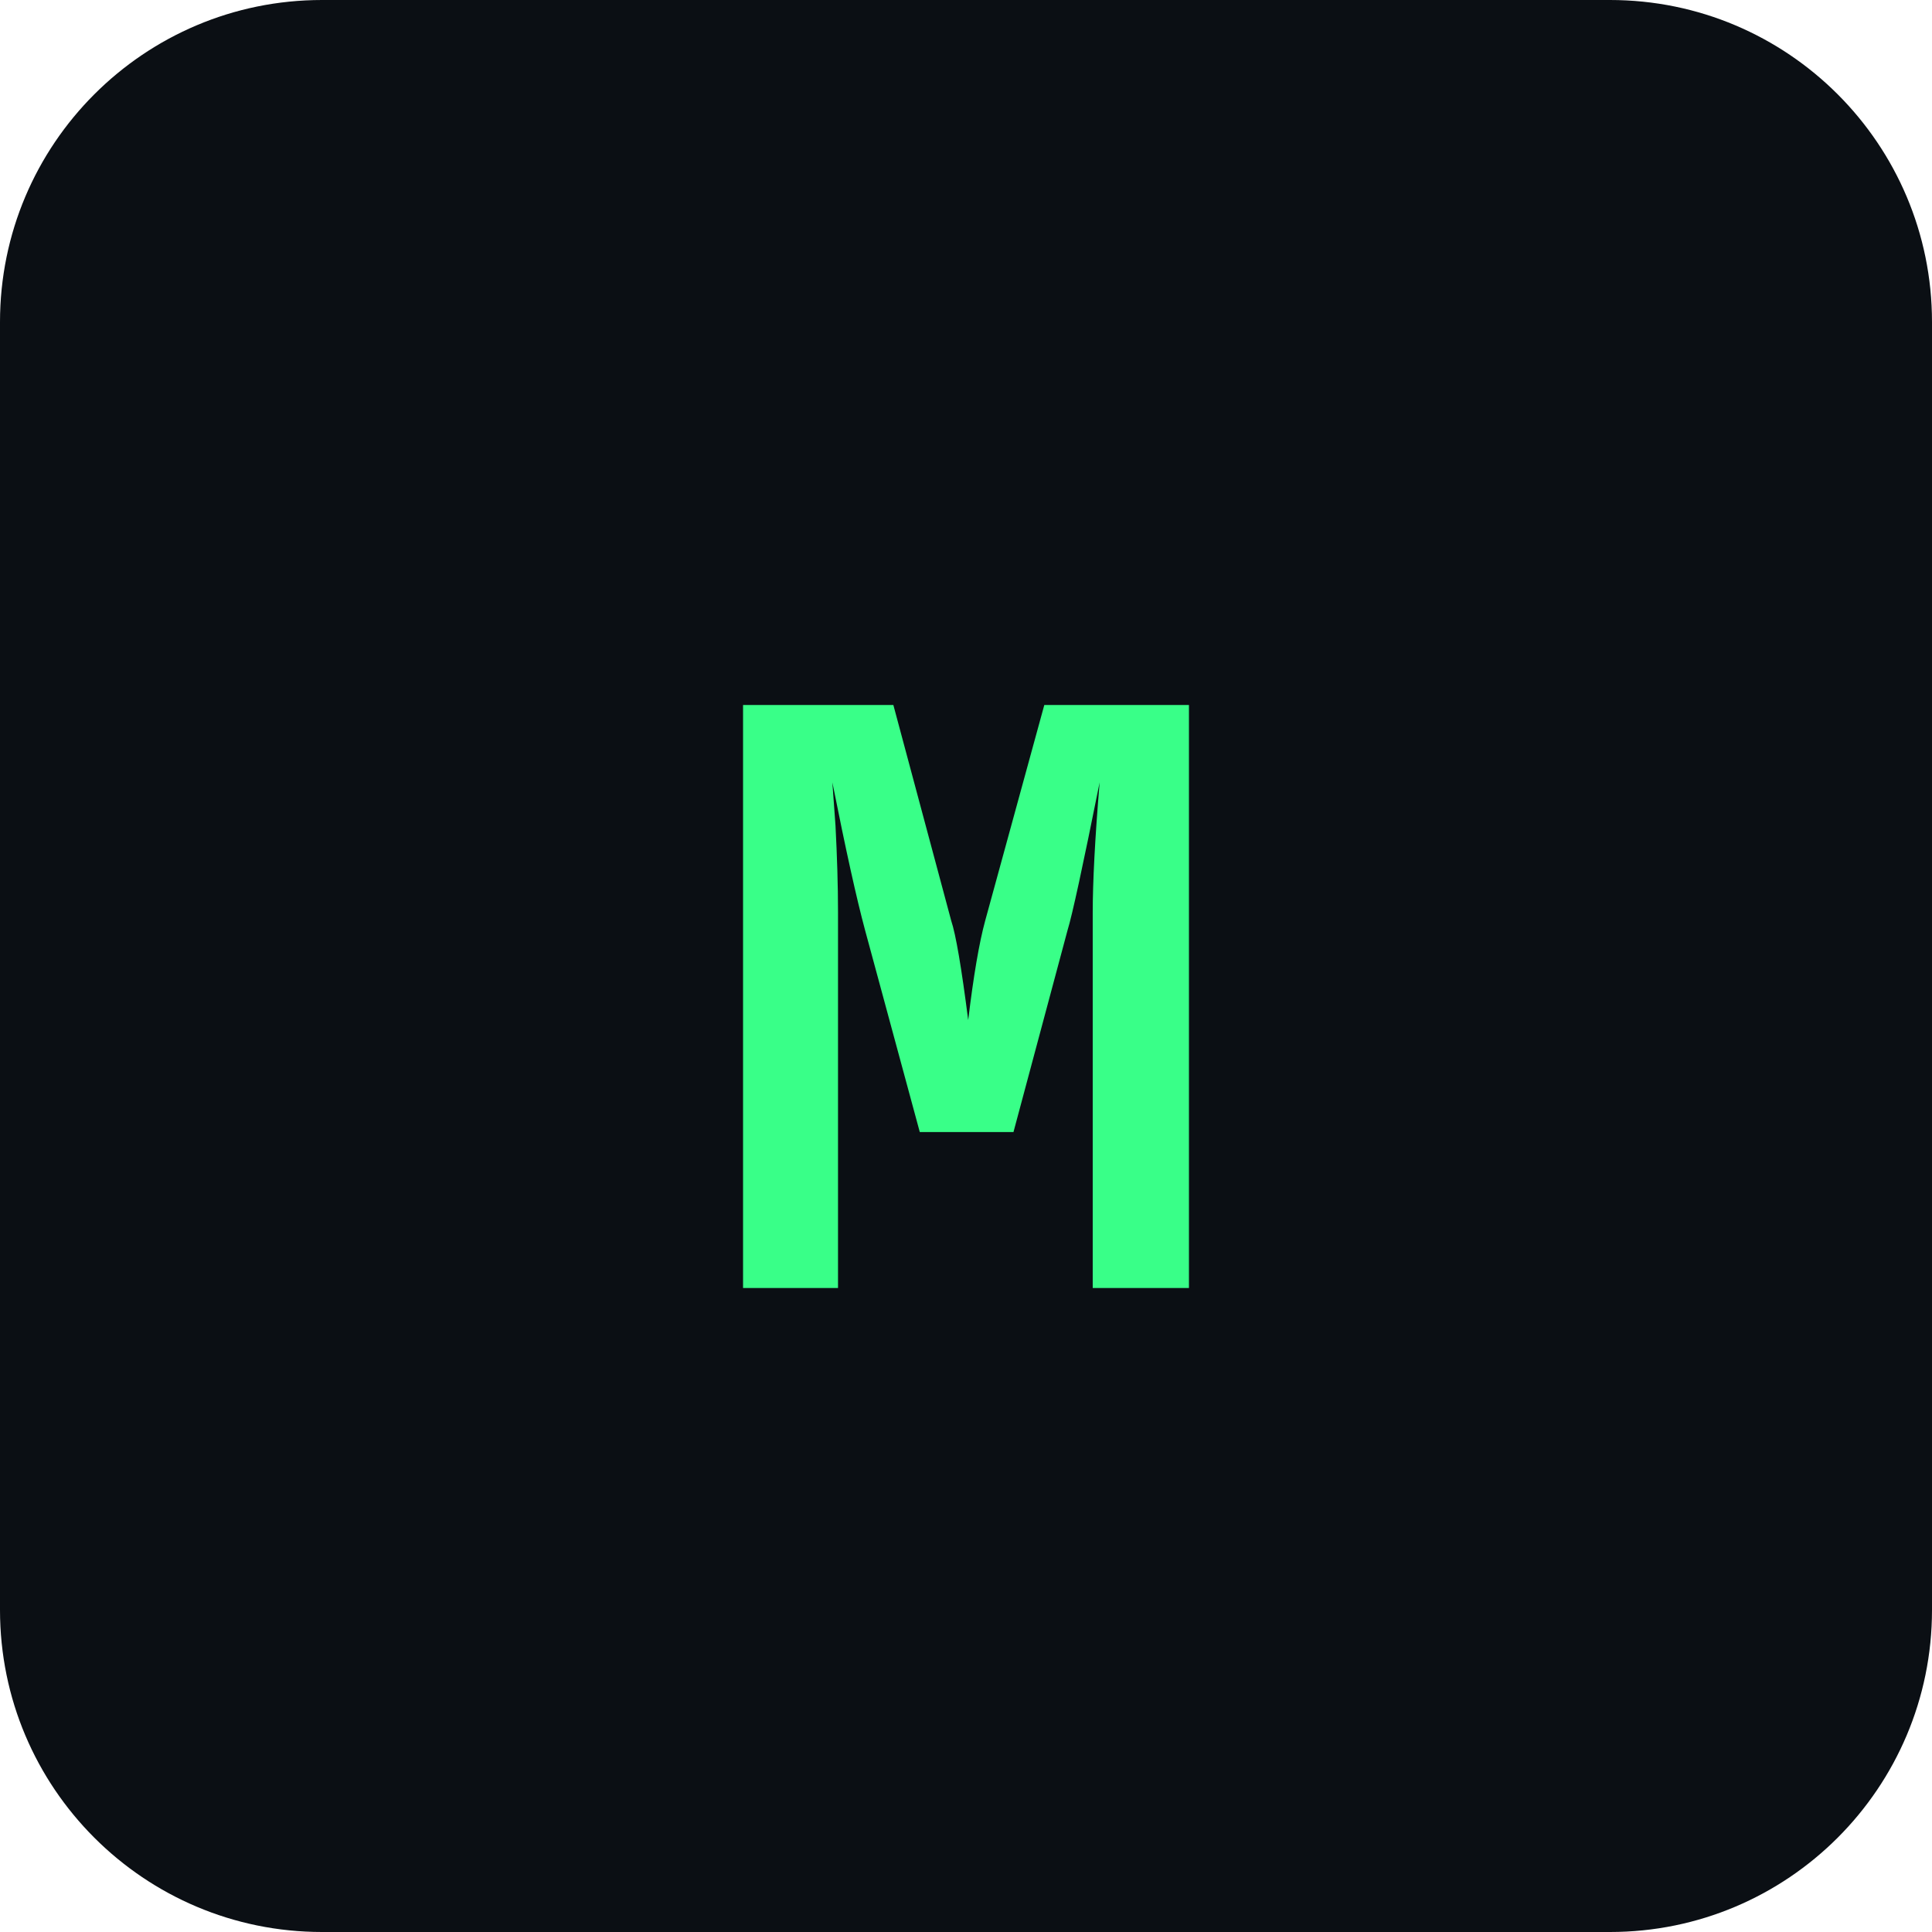
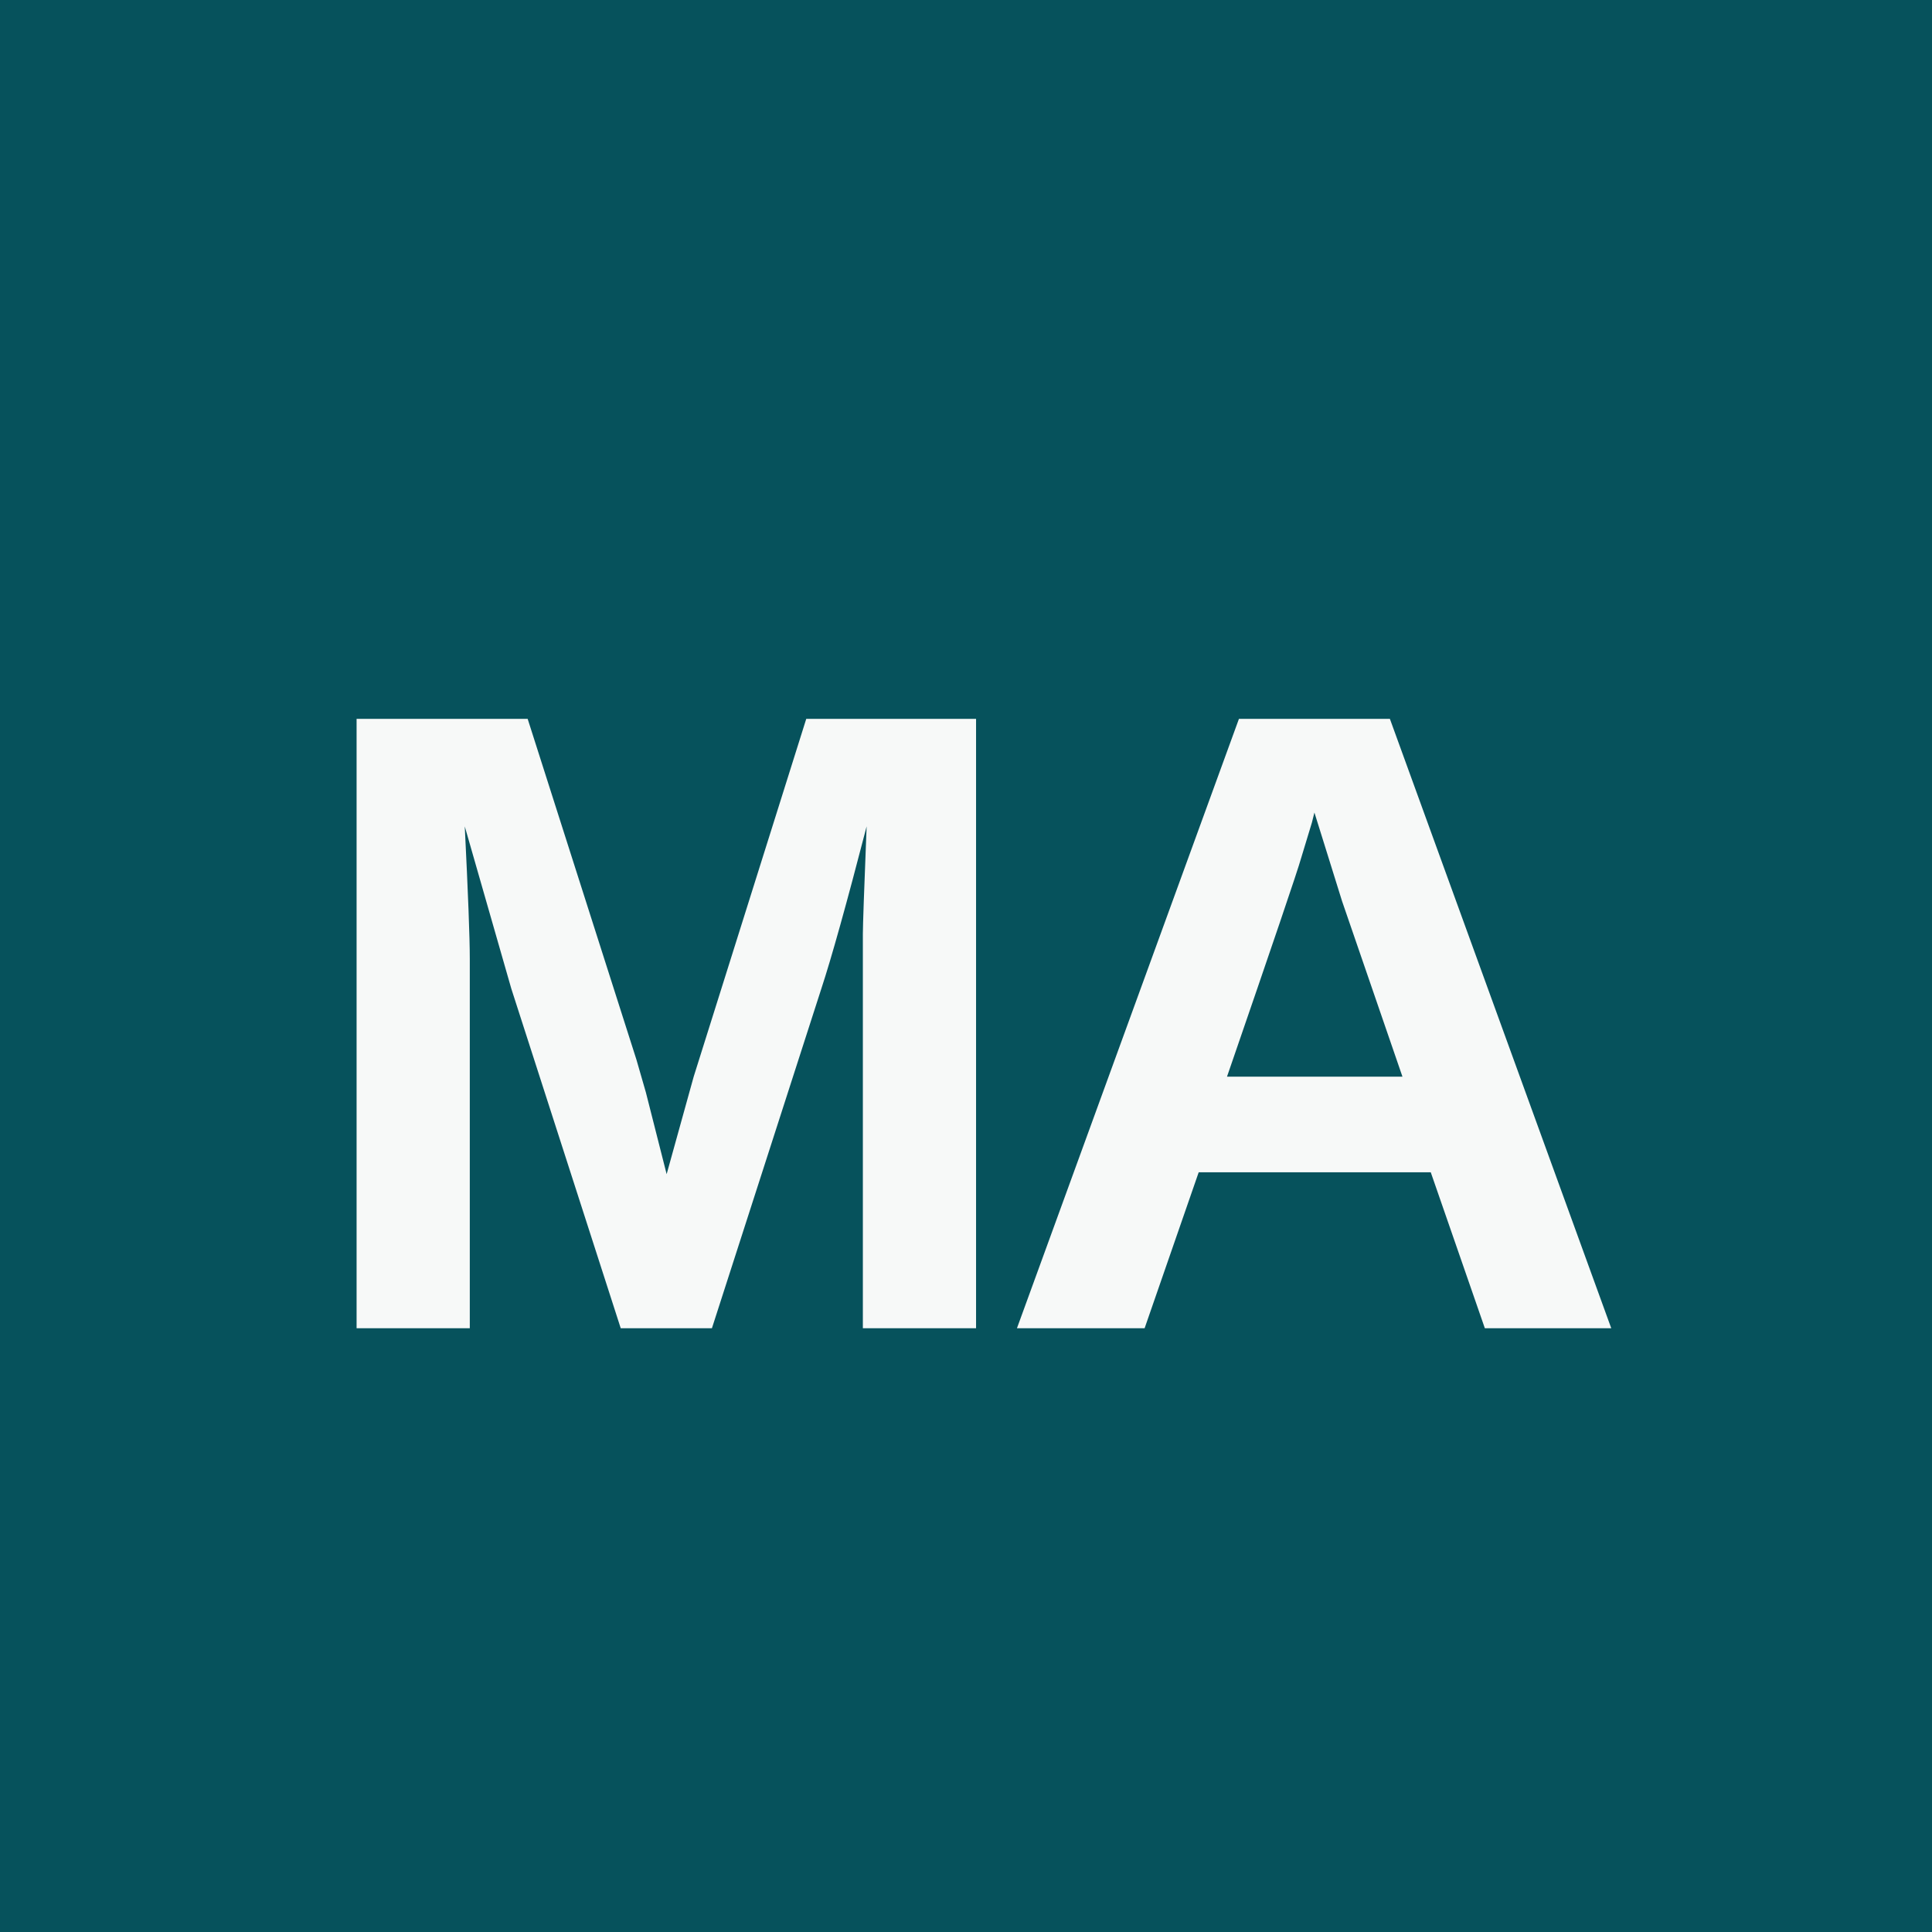
<svg xmlns="http://www.w3.org/2000/svg" viewBox="0 0 48 48" width="48" height="48">
-   <rect width="48" height="48" rx="8" fill="#0b0f14" />
-   <text x="24" y="32" font-family="'Courier New', monospace" font-size="22" font-weight="700" fill="#39ff88" text-anchor="middle">M</text>
+   <rect width="48" height="48" fill="#06525c" />
+   <text x="24" y="33" font-family="Arial, Helvetica, sans-serif" font-size="22" font-weight="800" fill="#f7f9f8" text-anchor="middle" letter-spacing="-1">MA</text>
</svg>
